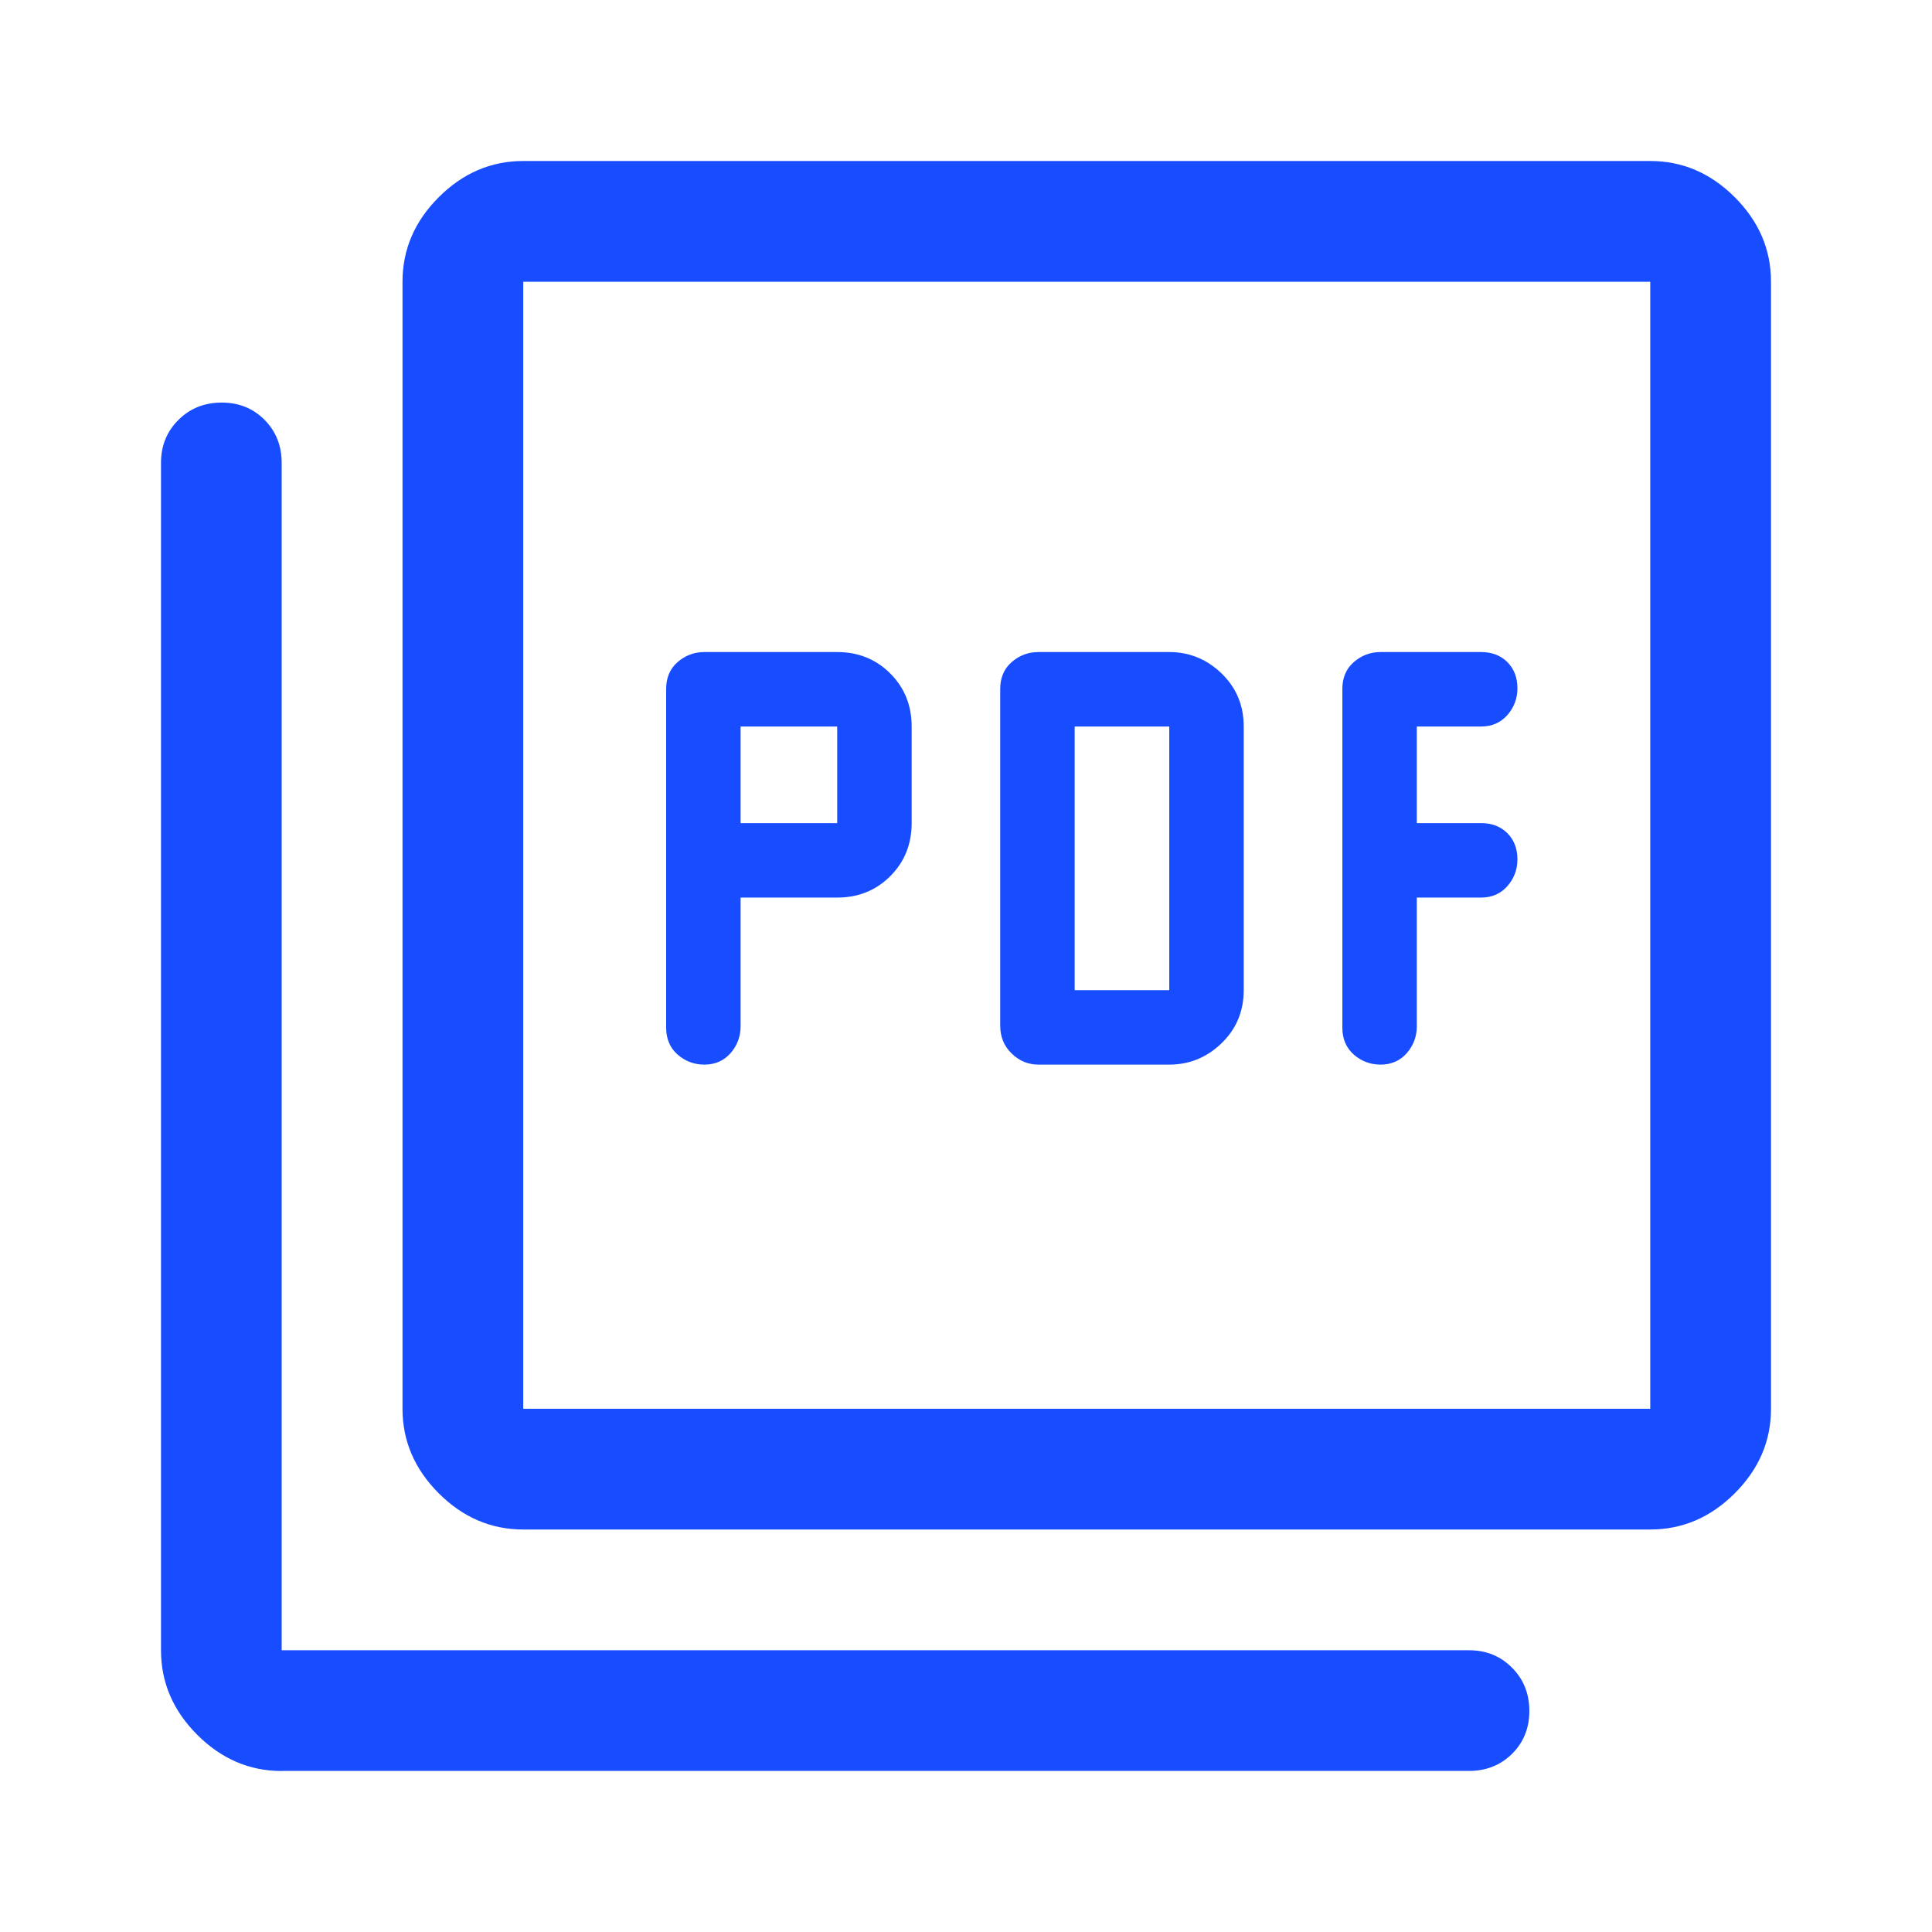
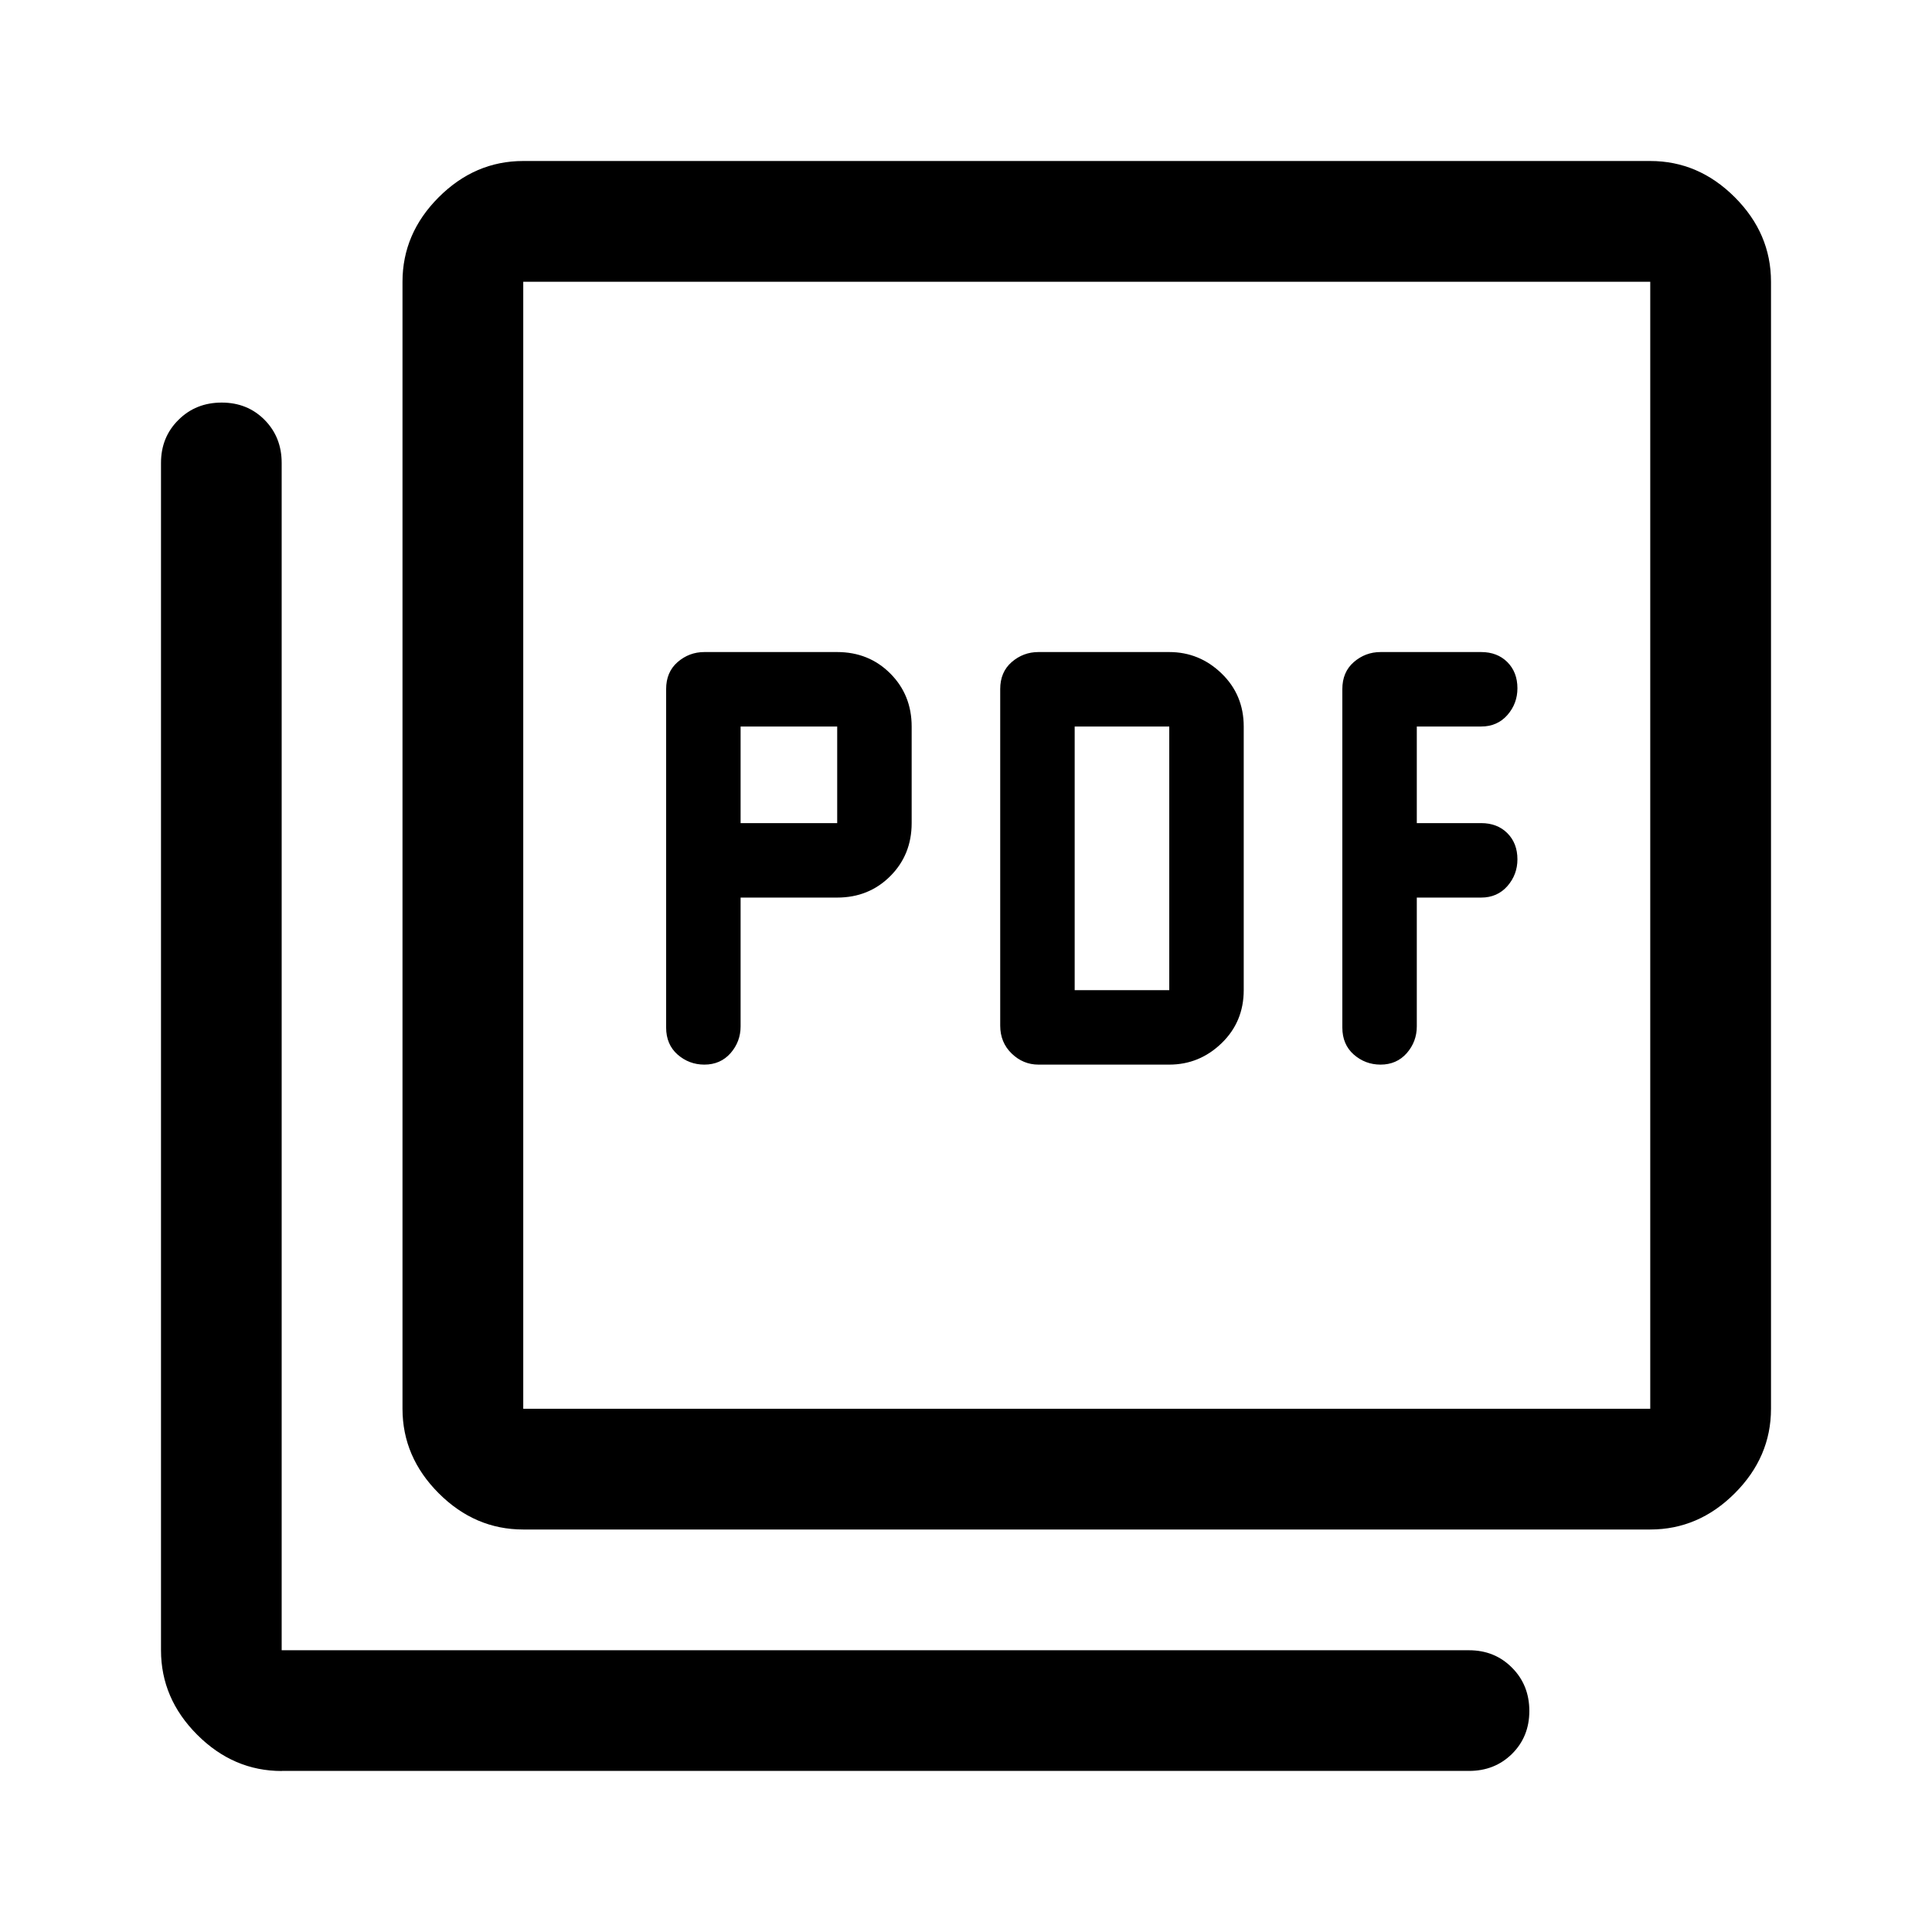
<svg xmlns="http://www.w3.org/2000/svg" fill="none" viewBox="0 0 24 24" id="Picture-As-Pdf--Streamline-Rounded-Material" height="24" width="24">
-   <path fill="#174dff" d="M9.2 11.15h1.2c0.262 0 0.482 -0.089 0.659 -0.266 0.177 -0.177 0.266 -0.397 0.266 -0.659v-1.2c0 -0.262 -0.089 -0.482 -0.266 -0.659 -0.177 -0.177 -0.397 -0.266 -0.659 -0.266h-1.65c-0.127 0 -0.237 0.042 -0.333 0.125 -0.095 0.083 -0.142 0.195 -0.142 0.335v4.205c0 0.14 0.048 0.252 0.142 0.335 0.095 0.083 0.206 0.125 0.333 0.125 0.133 0 0.242 -0.048 0.325 -0.142 0.083 -0.095 0.125 -0.206 0.125 -0.333v-1.6Zm0 -0.925v-1.2h1.2v1.2h-1.2Zm5.325 3c0.25 0 0.467 -0.089 0.65 -0.266 0.183 -0.177 0.275 -0.397 0.275 -0.659v-3.275c0 -0.262 -0.092 -0.482 -0.275 -0.659s-0.4 -0.266 -0.65 -0.266H12.9c-0.127 0 -0.237 0.042 -0.333 0.125 -0.095 0.083 -0.142 0.195 -0.142 0.334v4.182c0 0.139 0.048 0.255 0.142 0.346 0.095 0.092 0.206 0.138 0.333 0.138h1.625ZM13.35 12.3v-3.275h1.175v3.275H13.35Zm4.25 -1.15h0.8c0.133 0 0.242 -0.048 0.325 -0.142 0.083 -0.095 0.125 -0.206 0.125 -0.333 0 -0.133 -0.042 -0.242 -0.125 -0.325 -0.083 -0.083 -0.192 -0.125 -0.325 -0.125h-0.8v-1.2h0.8c0.133 0 0.242 -0.048 0.325 -0.142 0.083 -0.095 0.125 -0.206 0.125 -0.333 0 -0.133 -0.042 -0.242 -0.125 -0.325 -0.083 -0.083 -0.192 -0.125 -0.325 -0.125h-1.25c-0.127 0 -0.237 0.042 -0.333 0.125 -0.095 0.083 -0.142 0.195 -0.142 0.335v4.205c0 0.14 0.048 0.252 0.142 0.335 0.095 0.083 0.206 0.125 0.333 0.125 0.133 0 0.242 -0.048 0.325 -0.142 0.083 -0.095 0.125 -0.206 0.125 -0.333v-1.6ZM6.5 19c-0.4 0 -0.75 -0.15 -1.05 -0.45 -0.3 -0.3 -0.45 -0.65 -0.45 -1.05V3.5c0 -0.4 0.15 -0.75 0.45 -1.05 0.3 -0.3 0.65 -0.45 1.05 -0.45h14c0.4 0 0.75 0.15 1.05 0.45 0.3 0.3 0.45 0.65 0.45 1.05v14c0 0.4 -0.15 0.75 -0.45 1.05 -0.3 0.3 -0.65 0.45 -1.05 0.45H6.5Zm0 -1.5h14V3.5H6.5v14Zm-3 4.5c-0.4 0 -0.75 -0.15 -1.05 -0.45 -0.3 -0.3 -0.45 -0.65 -0.45 -1.05V5.75c0 -0.212 0.072 -0.391 0.217 -0.534 0.144 -0.144 0.324 -0.215 0.537 -0.215 0.214 0 0.391 0.072 0.533 0.215 0.142 0.144 0.212 0.322 0.212 0.534V20.5h14.75c0.212 0 0.391 0.072 0.534 0.217 0.144 0.144 0.215 0.324 0.215 0.537 0 0.214 -0.072 0.391 -0.215 0.533 -0.144 0.142 -0.322 0.212 -0.534 0.212H3.5Z" stroke-width="0.5" />
+   <path fill="currentColor" d="M9.2 11.15h1.2c0.262 0 0.482 -0.089 0.659 -0.266 0.177 -0.177 0.266 -0.397 0.266 -0.659v-1.2c0 -0.262 -0.089 -0.482 -0.266 -0.659 -0.177 -0.177 -0.397 -0.266 -0.659 -0.266h-1.65c-0.127 0 -0.237 0.042 -0.333 0.125 -0.095 0.083 -0.142 0.195 -0.142 0.335v4.205c0 0.14 0.048 0.252 0.142 0.335 0.095 0.083 0.206 0.125 0.333 0.125 0.133 0 0.242 -0.048 0.325 -0.142 0.083 -0.095 0.125 -0.206 0.125 -0.333v-1.6Zm0 -0.925v-1.2h1.2v1.2h-1.2Zm5.325 3c0.25 0 0.467 -0.089 0.65 -0.266 0.183 -0.177 0.275 -0.397 0.275 -0.659v-3.275c0 -0.262 -0.092 -0.482 -0.275 -0.659s-0.4 -0.266 -0.65 -0.266H12.9c-0.127 0 -0.237 0.042 -0.333 0.125 -0.095 0.083 -0.142 0.195 -0.142 0.334v4.182c0 0.139 0.048 0.255 0.142 0.346 0.095 0.092 0.206 0.138 0.333 0.138h1.625ZM13.35 12.3v-3.275h1.175v3.275H13.35Zm4.25 -1.15h0.8c0.133 0 0.242 -0.048 0.325 -0.142 0.083 -0.095 0.125 -0.206 0.125 -0.333 0 -0.133 -0.042 -0.242 -0.125 -0.325 -0.083 -0.083 -0.192 -0.125 -0.325 -0.125h-0.8v-1.2h0.8c0.133 0 0.242 -0.048 0.325 -0.142 0.083 -0.095 0.125 -0.206 0.125 -0.333 0 -0.133 -0.042 -0.242 -0.125 -0.325 -0.083 -0.083 -0.192 -0.125 -0.325 -0.125h-1.25c-0.127 0 -0.237 0.042 -0.333 0.125 -0.095 0.083 -0.142 0.195 -0.142 0.335v4.205c0 0.14 0.048 0.252 0.142 0.335 0.095 0.083 0.206 0.125 0.333 0.125 0.133 0 0.242 -0.048 0.325 -0.142 0.083 -0.095 0.125 -0.206 0.125 -0.333v-1.6ZM6.5 19c-0.4 0 -0.75 -0.15 -1.05 -0.45 -0.3 -0.3 -0.45 -0.65 -0.45 -1.05V3.5c0 -0.4 0.15 -0.75 0.45 -1.05 0.3 -0.3 0.65 -0.45 1.05 -0.45h14c0.4 0 0.75 0.15 1.05 0.45 0.3 0.3 0.45 0.65 0.45 1.05v14c0 0.4 -0.15 0.75 -0.45 1.05 -0.3 0.3 -0.65 0.45 -1.05 0.45H6.5Zm0 -1.5h14V3.5H6.5v14Zm-3 4.5c-0.4 0 -0.75 -0.15 -1.05 -0.45 -0.3 -0.3 -0.45 -0.65 -0.45 -1.05V5.75c0 -0.212 0.072 -0.391 0.217 -0.534 0.144 -0.144 0.324 -0.215 0.537 -0.215 0.214 0 0.391 0.072 0.533 0.215 0.142 0.144 0.212 0.322 0.212 0.534V20.5h14.75c0.212 0 0.391 0.072 0.534 0.217 0.144 0.144 0.215 0.324 0.215 0.537 0 0.214 -0.072 0.391 -0.215 0.533 -0.144 0.142 -0.322 0.212 -0.534 0.212H3.5Z" stroke-width="0.5" />
</svg>
